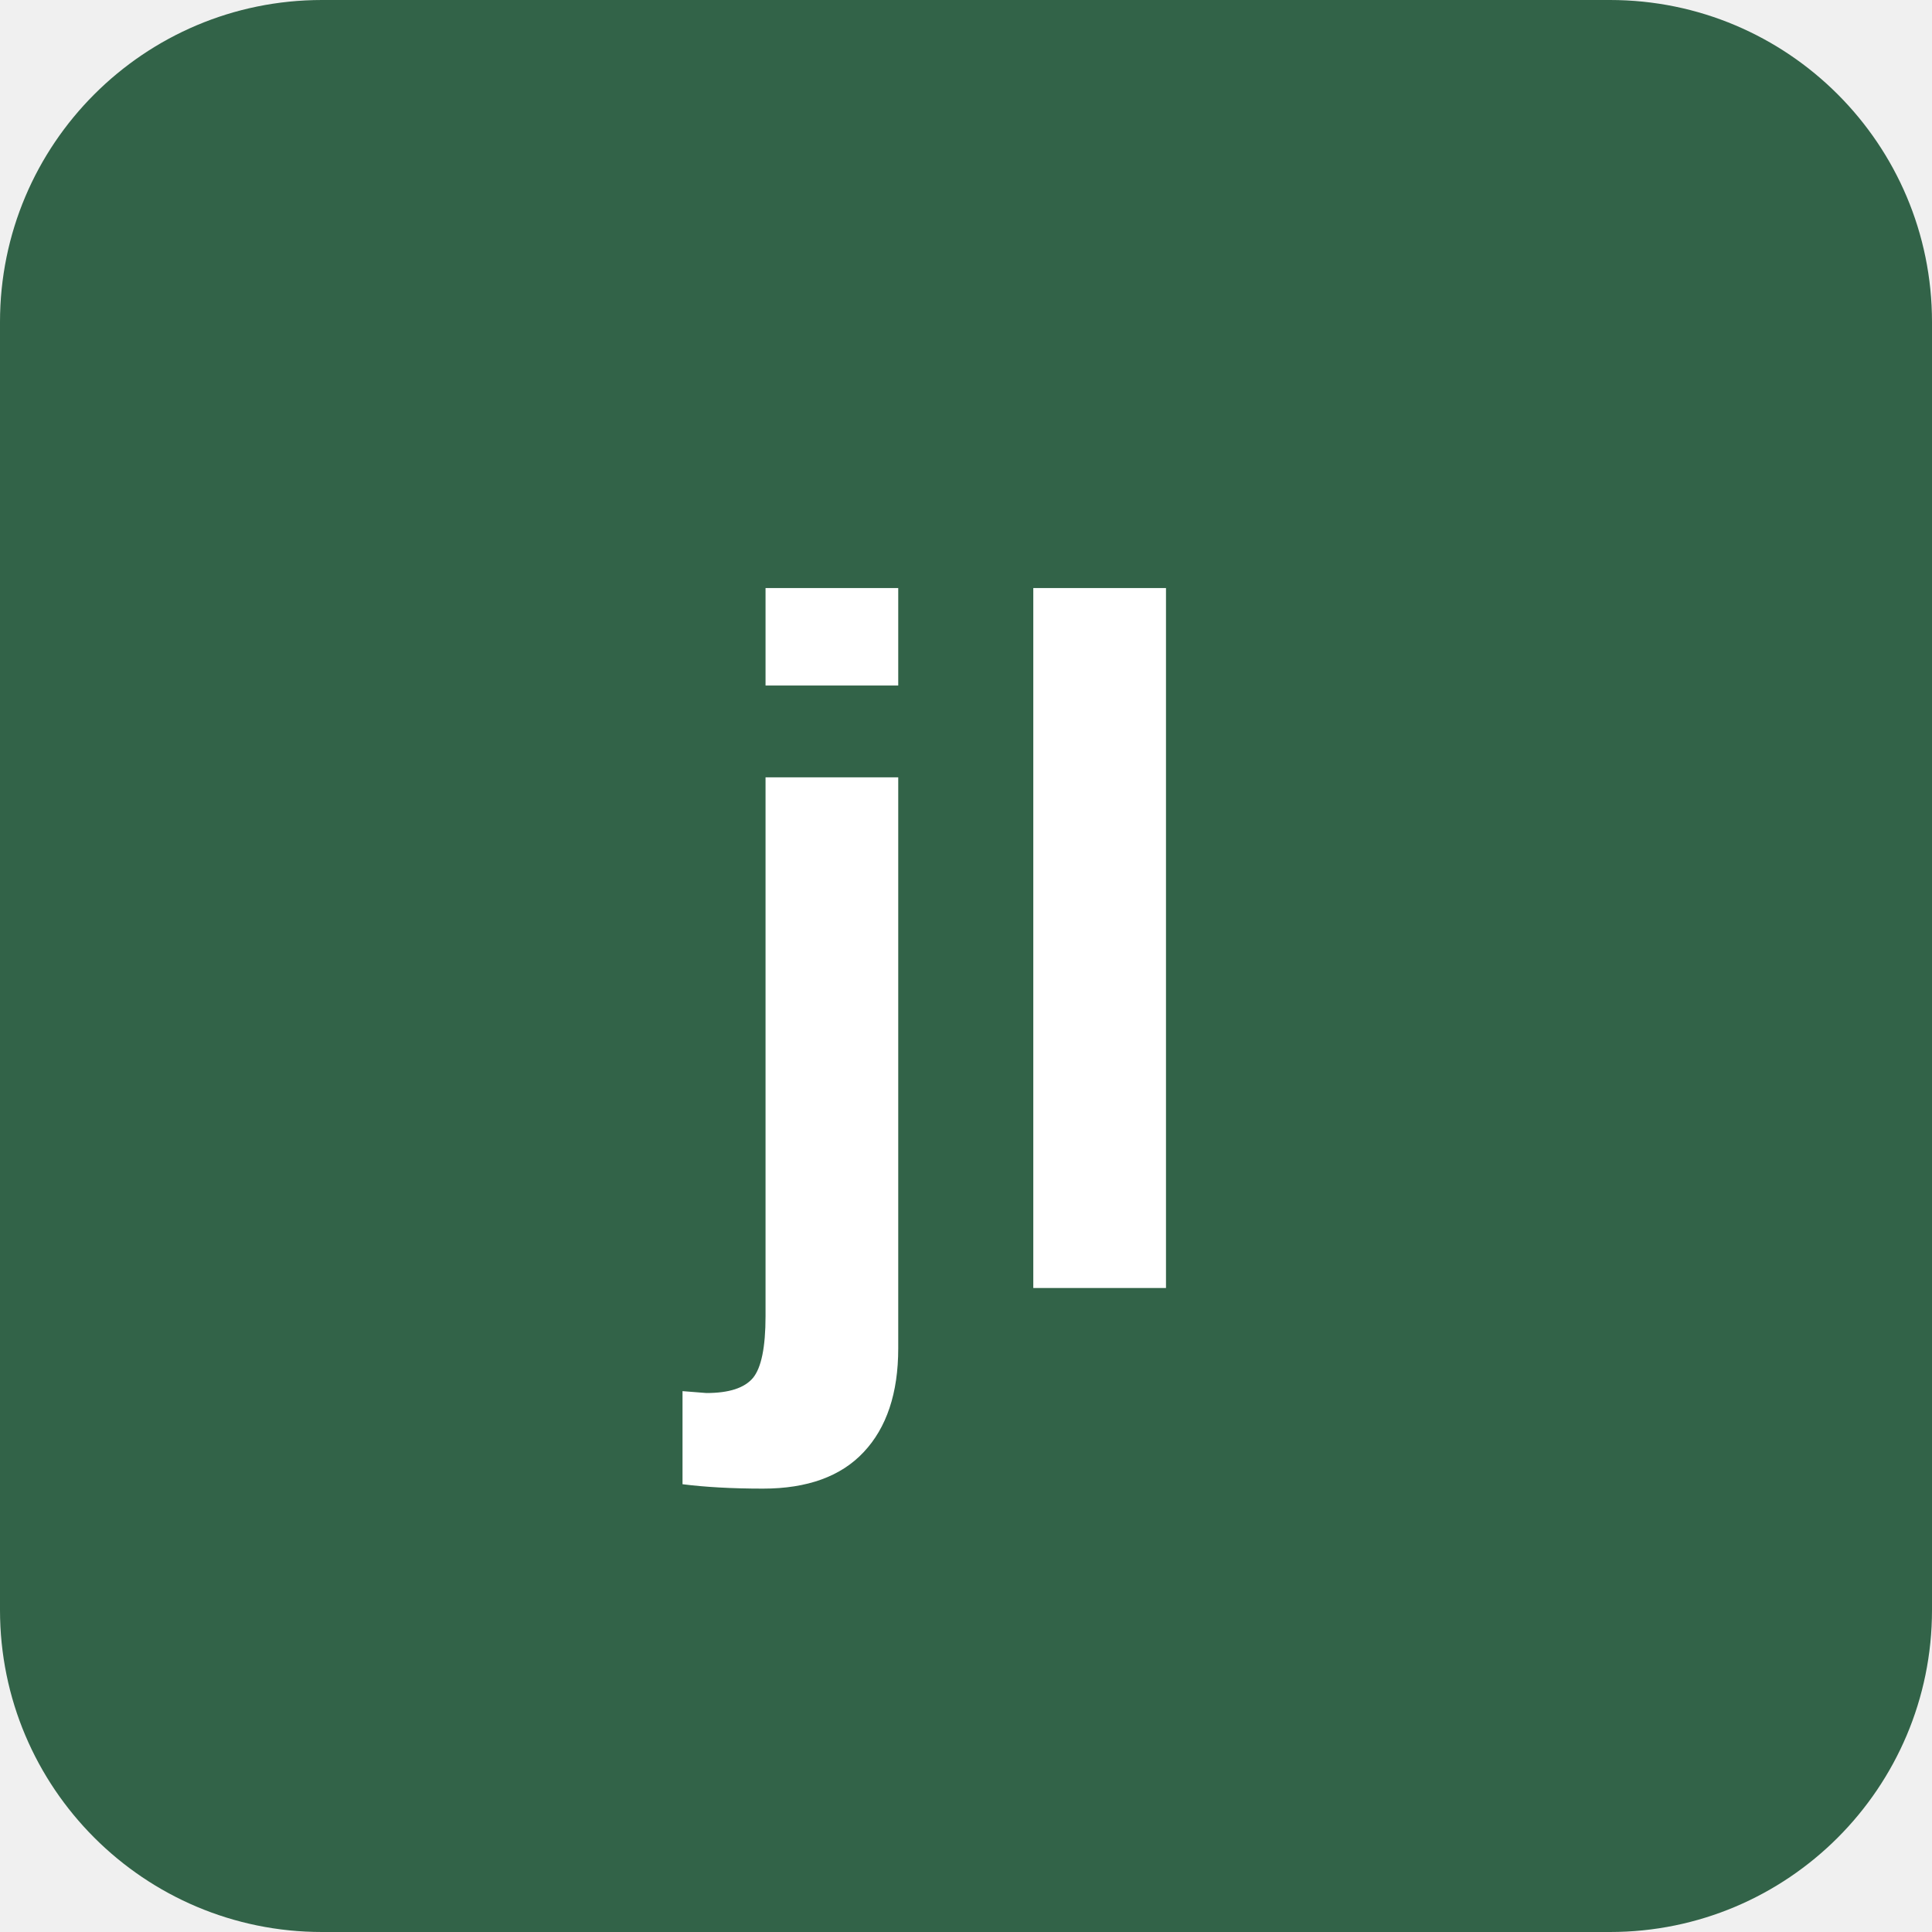
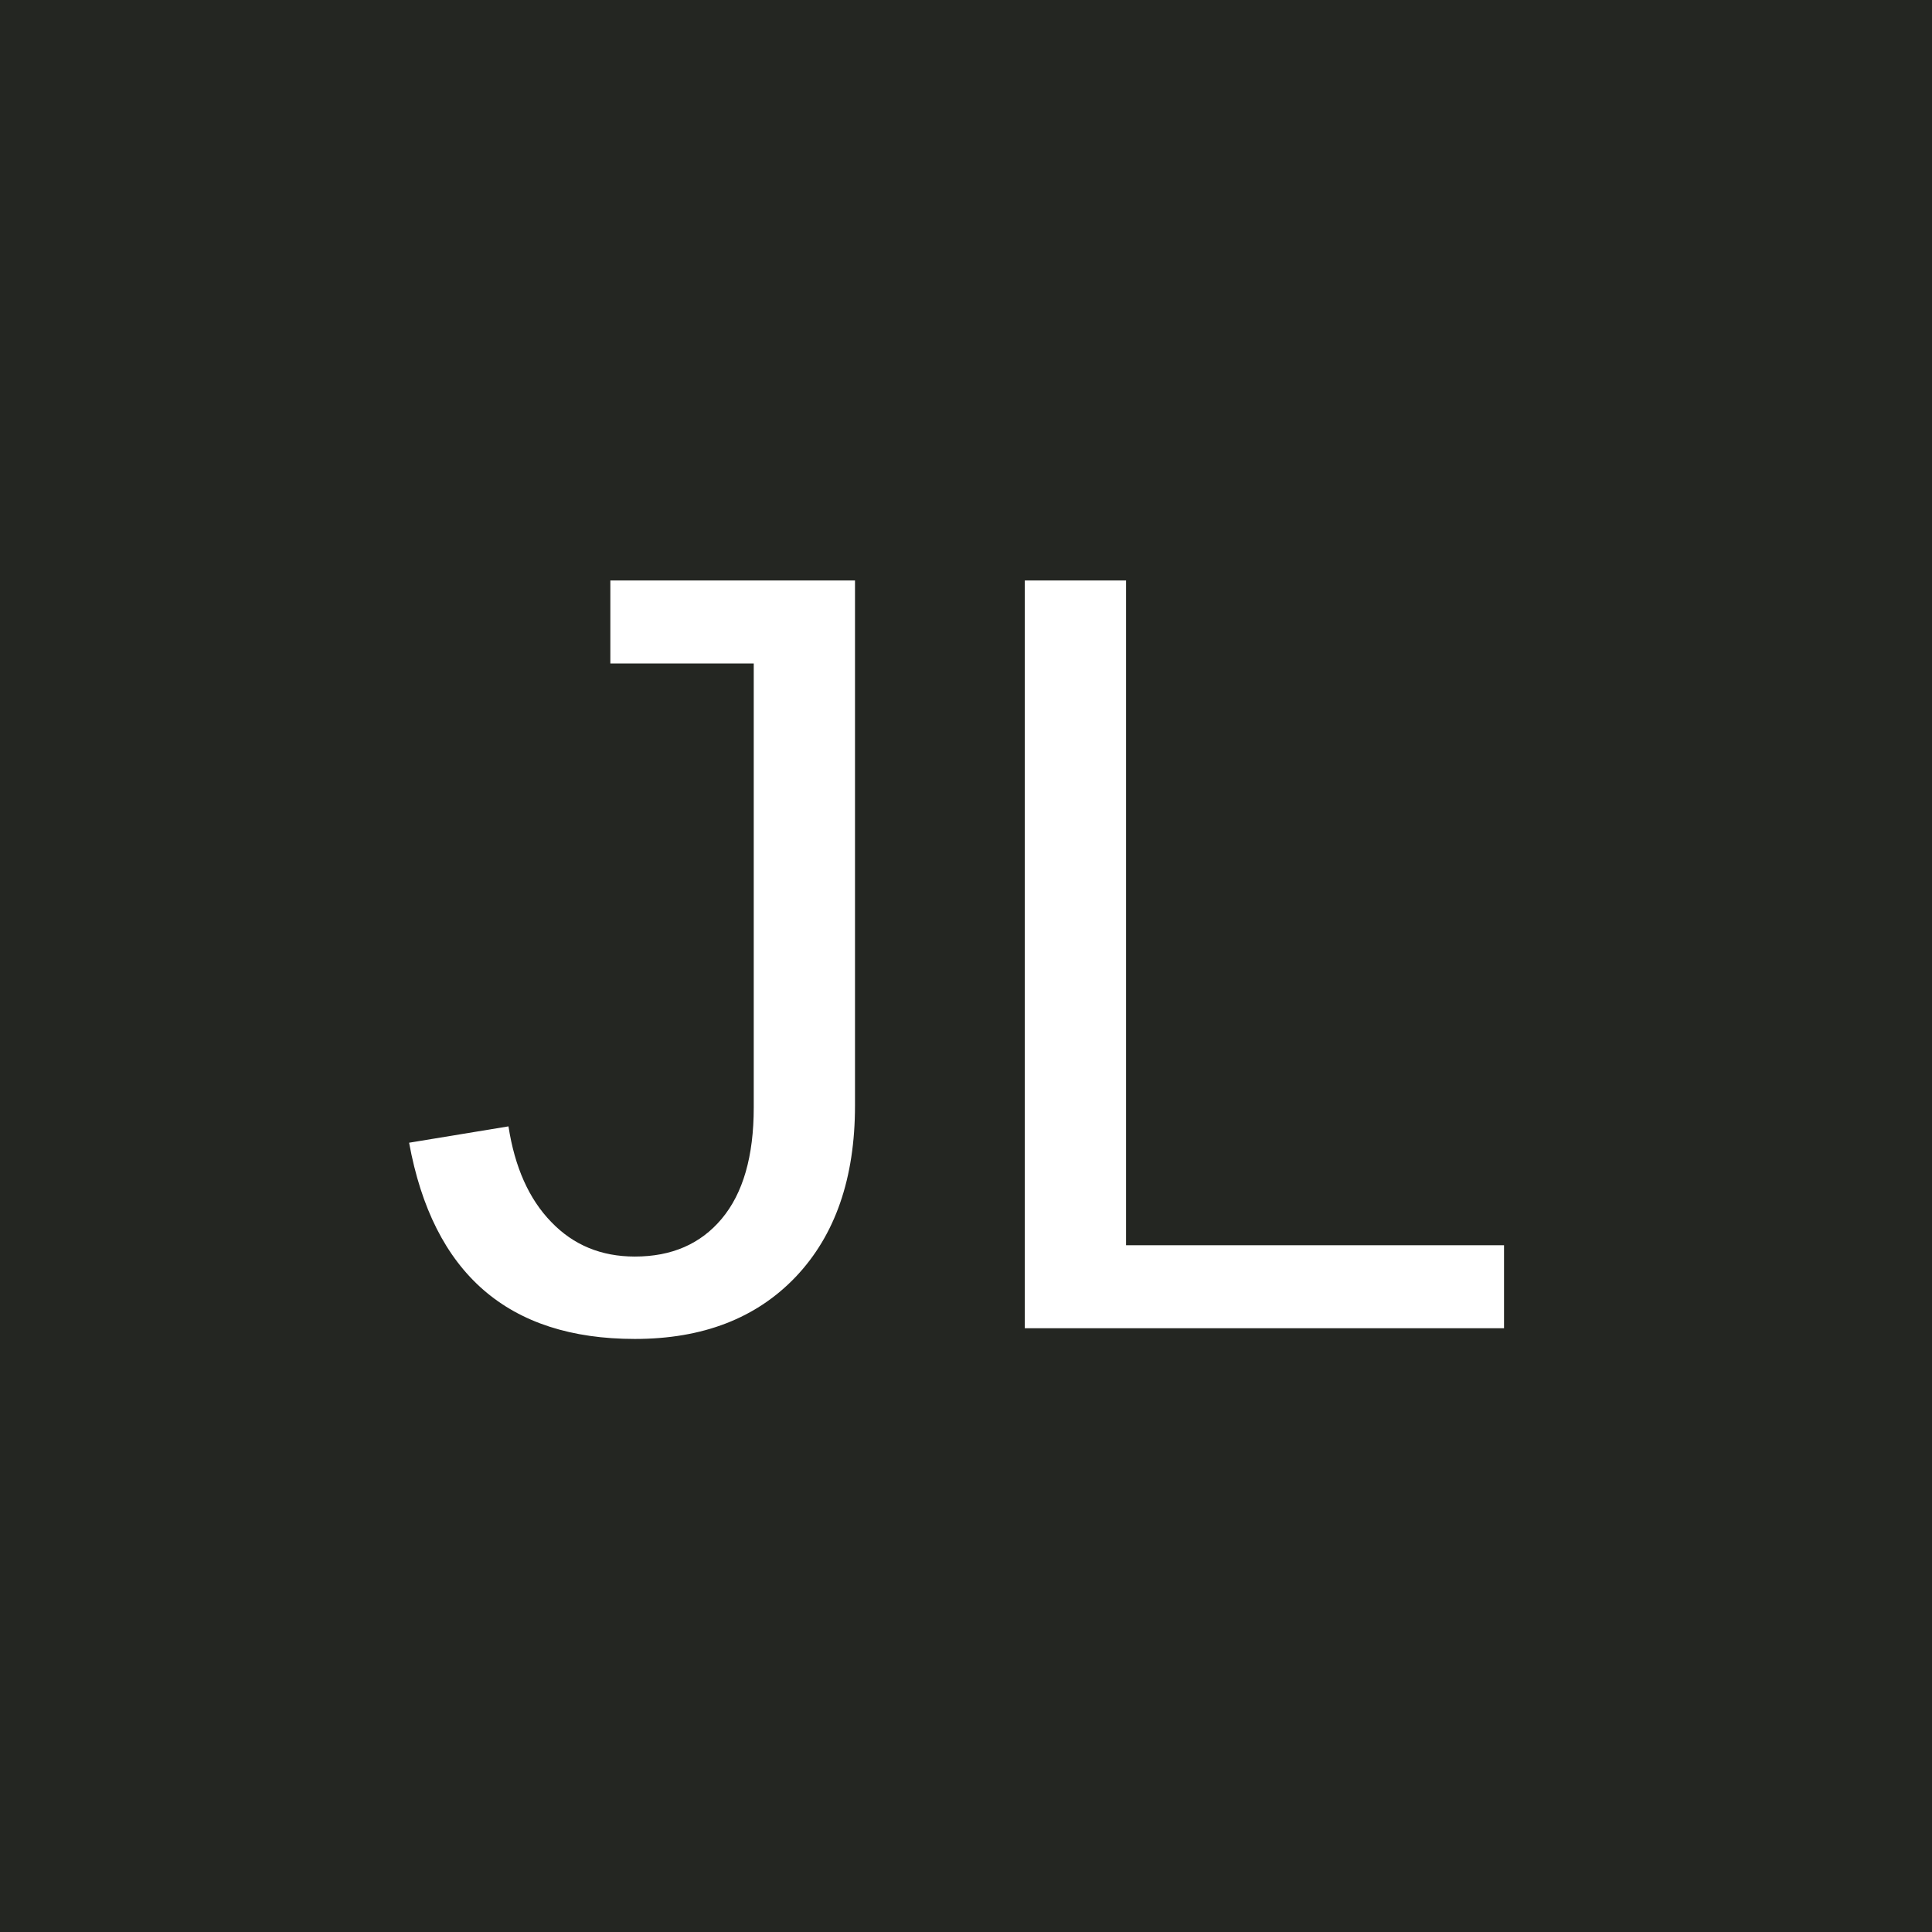
<svg xmlns="http://www.w3.org/2000/svg" width="48" height="48" viewBox="0 0 48 48">
-   <rect width="48" height="48" rx="8" fill="#326348" />
-   <text x="24" y="32" text-anchor="middle" font-family="Arial,sans-serif" font-size="24" font-weight="600" fill="#fff">jl</text>
+   <rect width="48" height="48" fill="#242622" />
+   <text x="24" y="33" text-anchor="middle" font-family="Arial,sans-serif" font-size="27" font-weight="500" fill="#fff">JL</text>
</svg>
